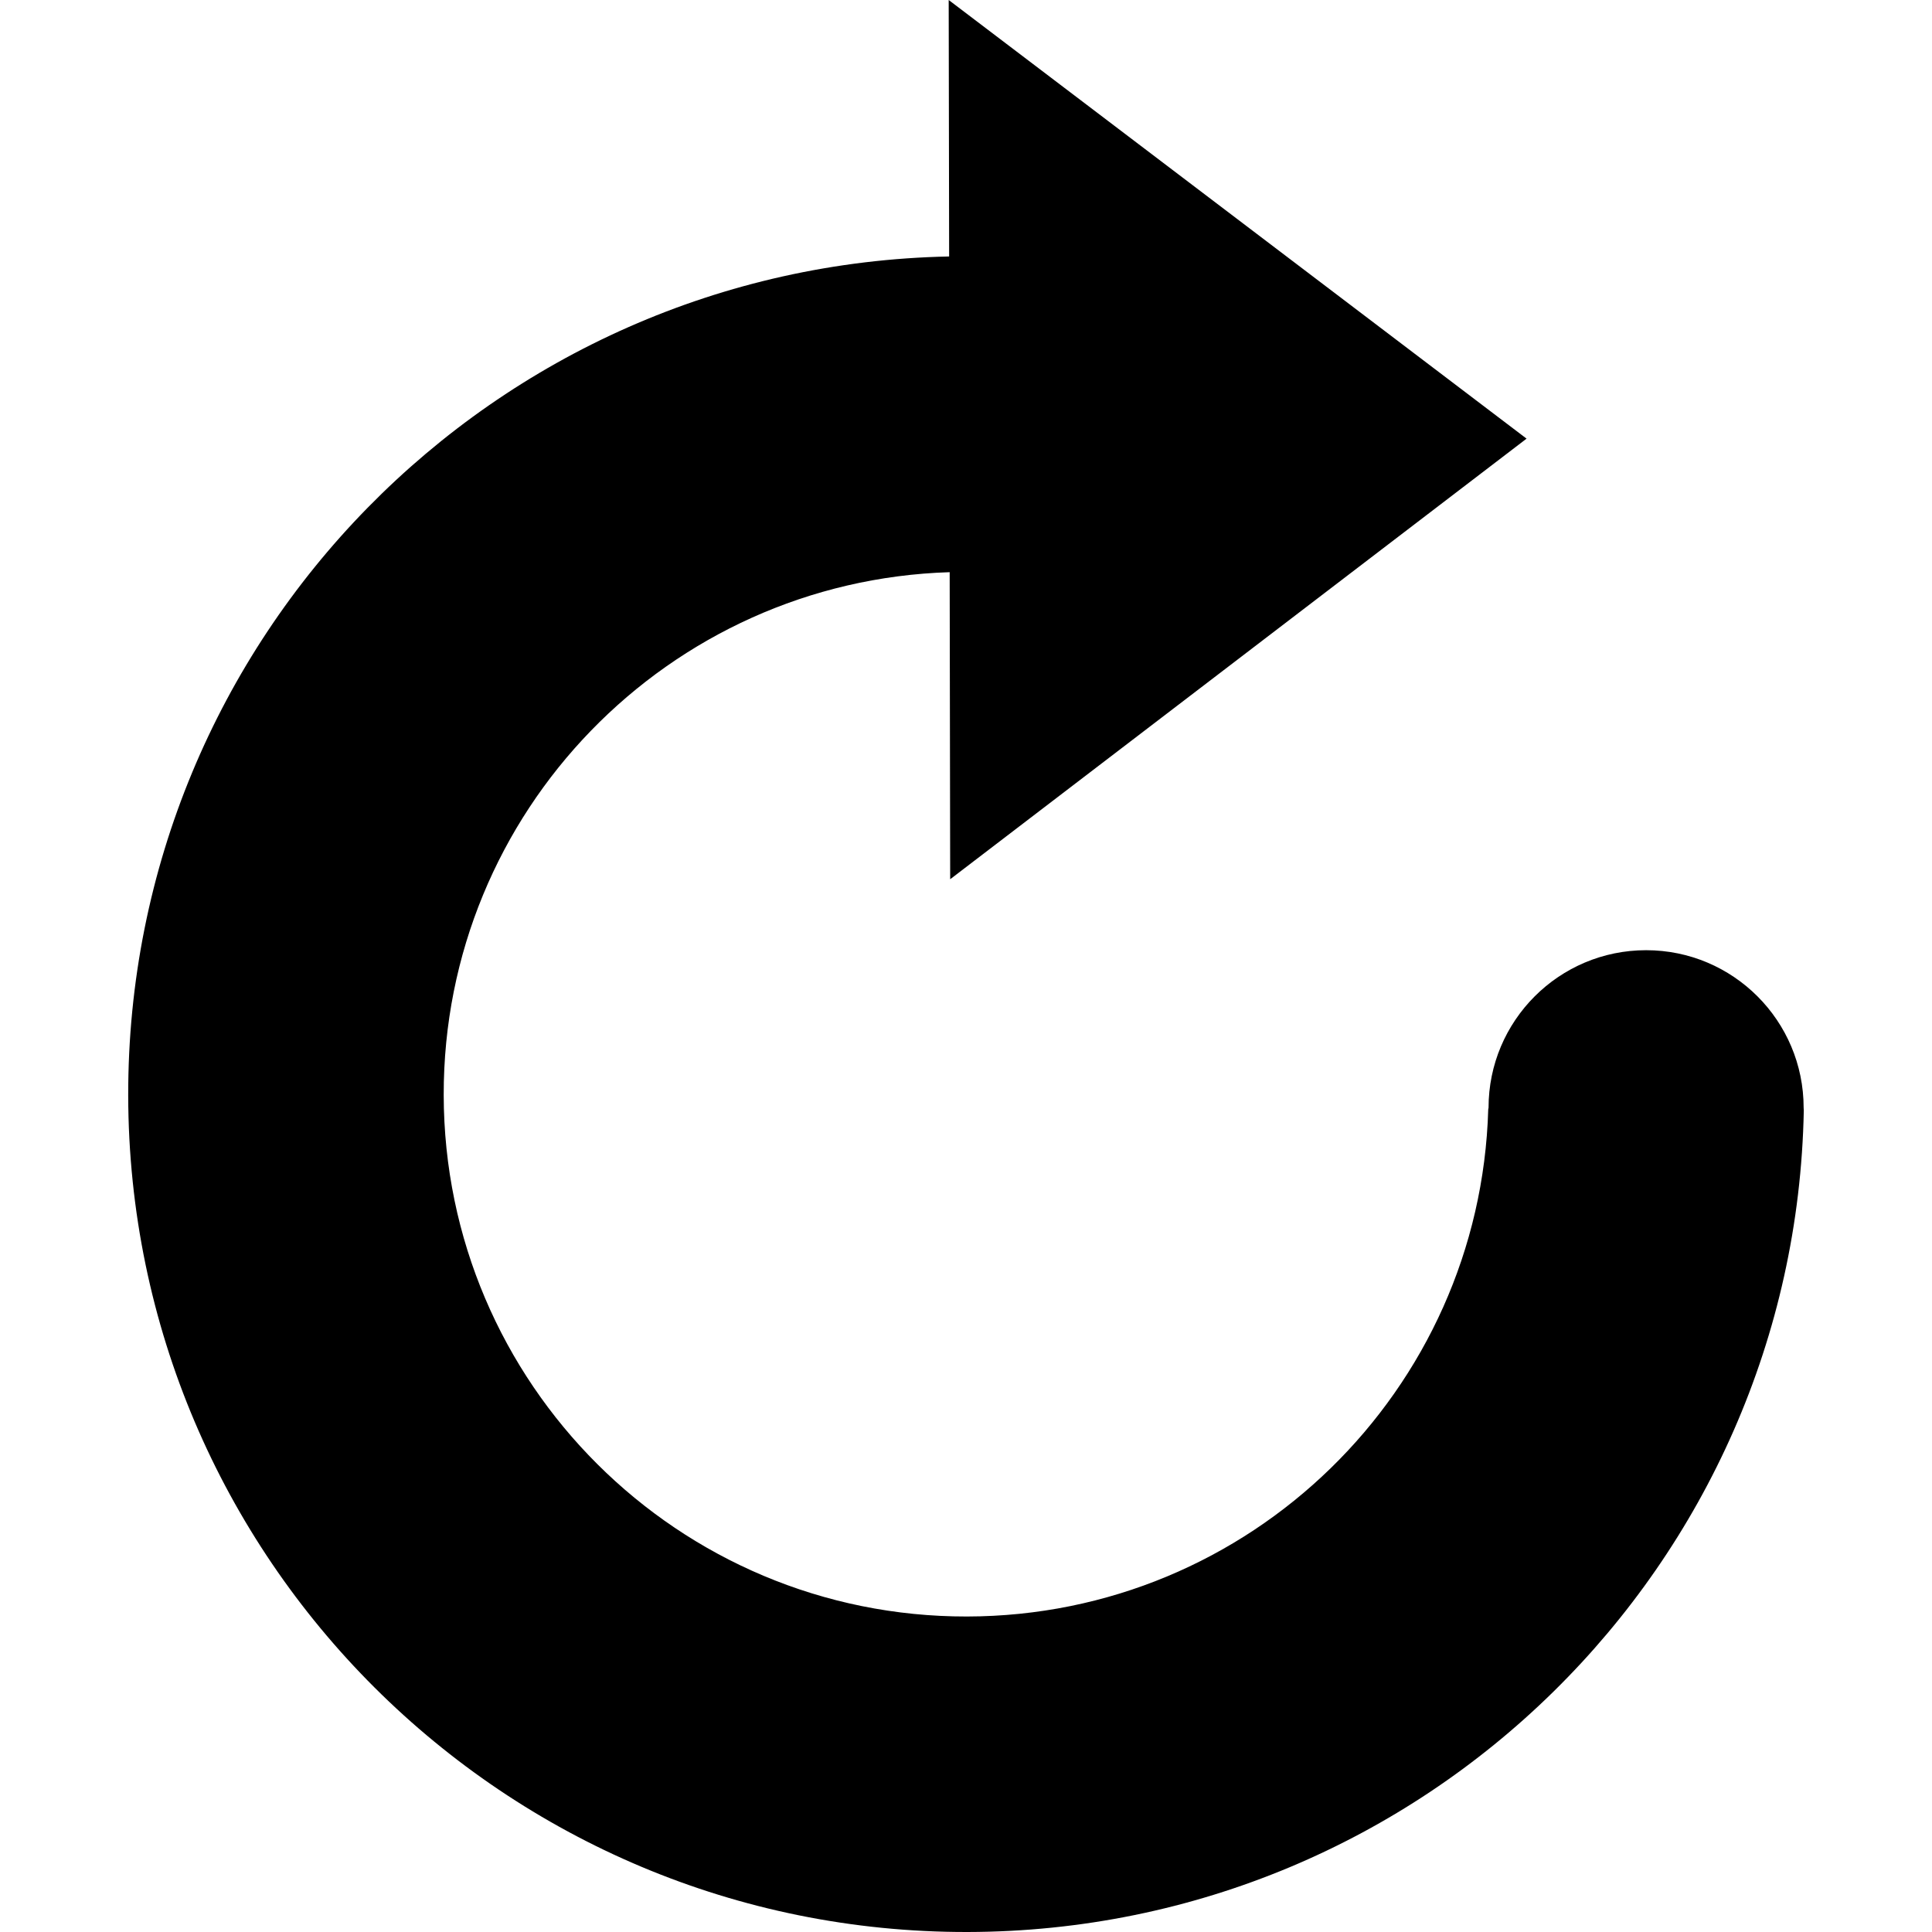
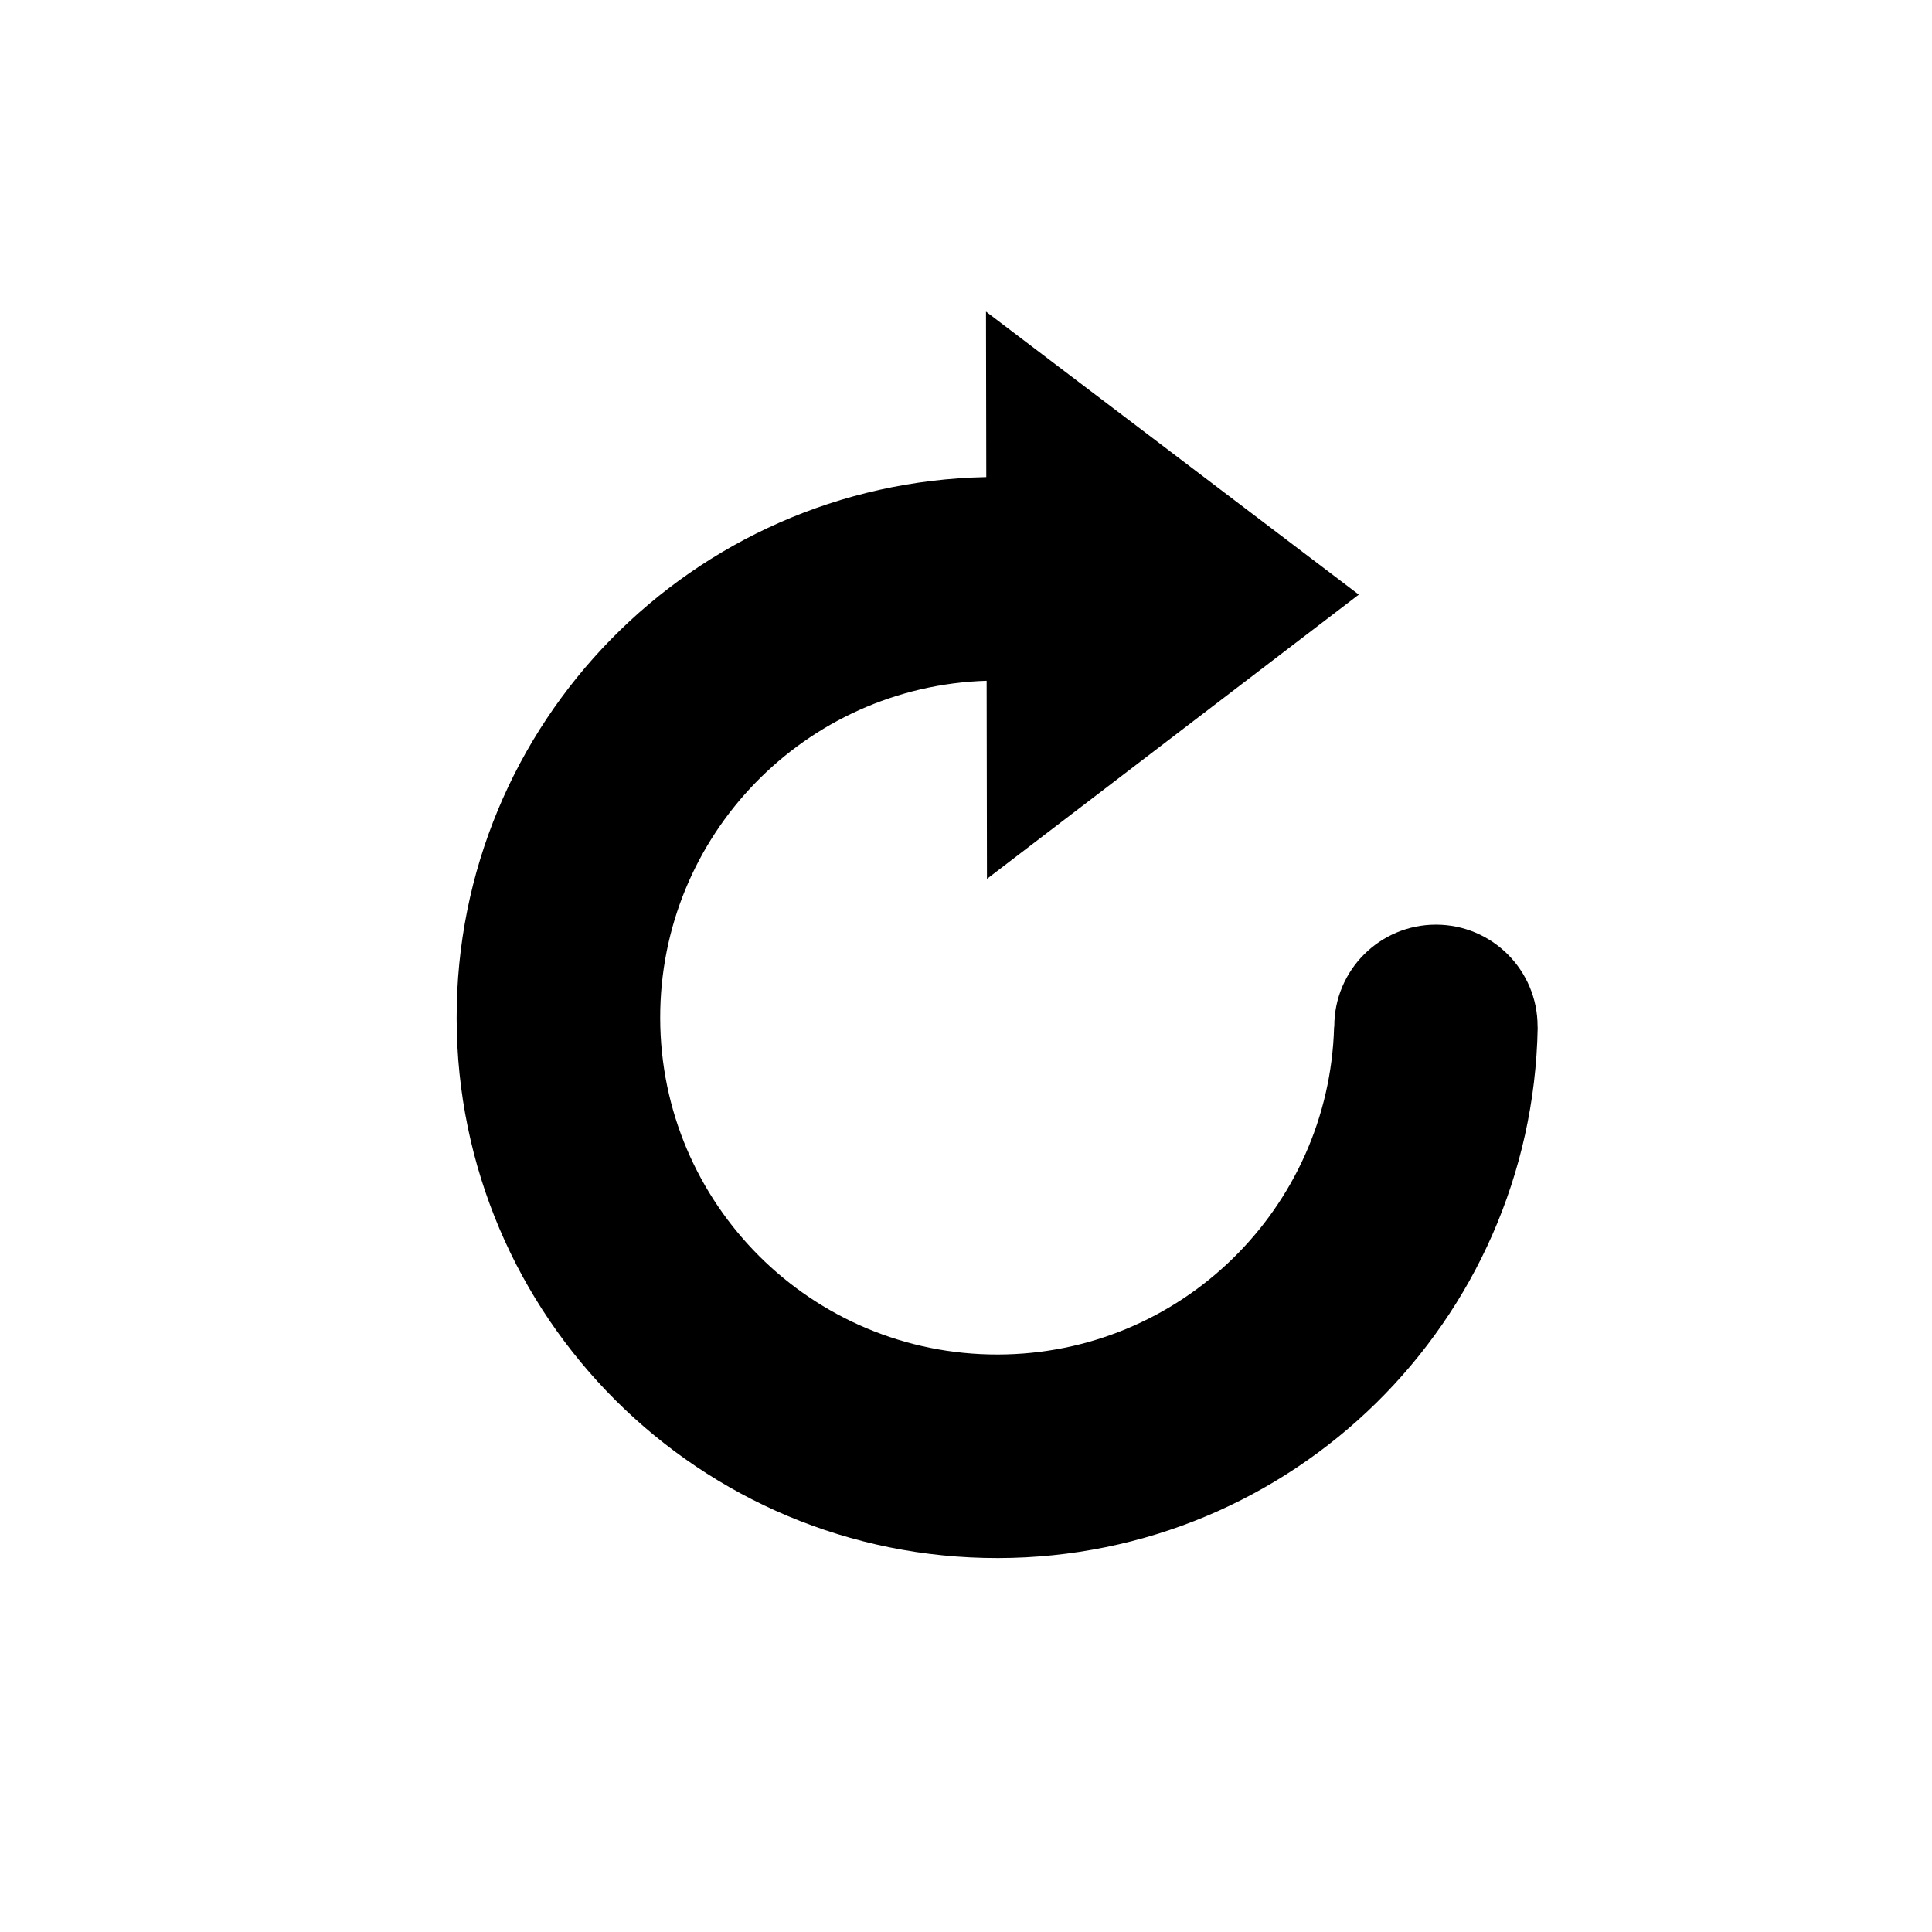
- <svg xmlns="http://www.w3.org/2000/svg" version="1.1" x="0px" y="0px" viewBox="0 0 100 100" enable-background="new 0 0 100 100" xml:space="preserve">
+ <svg xmlns="http://www.w3.org/2000/svg" version="1.1" x="0px" y="0px" viewBox="-30 -25 155 155" enable-background="new 0 0 100 100" xml:space="preserve">
  <path d="M93.356,57.338c0-4.504-3.651-8.156-8.154-8.156s-8.155,3.652-8.155,8.156l-0.016,0.082  C76.615,71.967,64.704,83.645,50.05,83.67c-14.933,0.025-27.058-12.061-27.084-26.992c-0.024-14.663,11.629-26.611,26.189-27.062  l0.026,15.893l29.834-22.805L49.104,0l0.023,13.275c-23.58,0.47-42.531,19.747-42.491,43.43C6.677,80.656,26.126,100.041,50.078,100  c23.646-0.041,42.84-18.996,43.286-42.527L93.356,57.338z" />
</svg>
